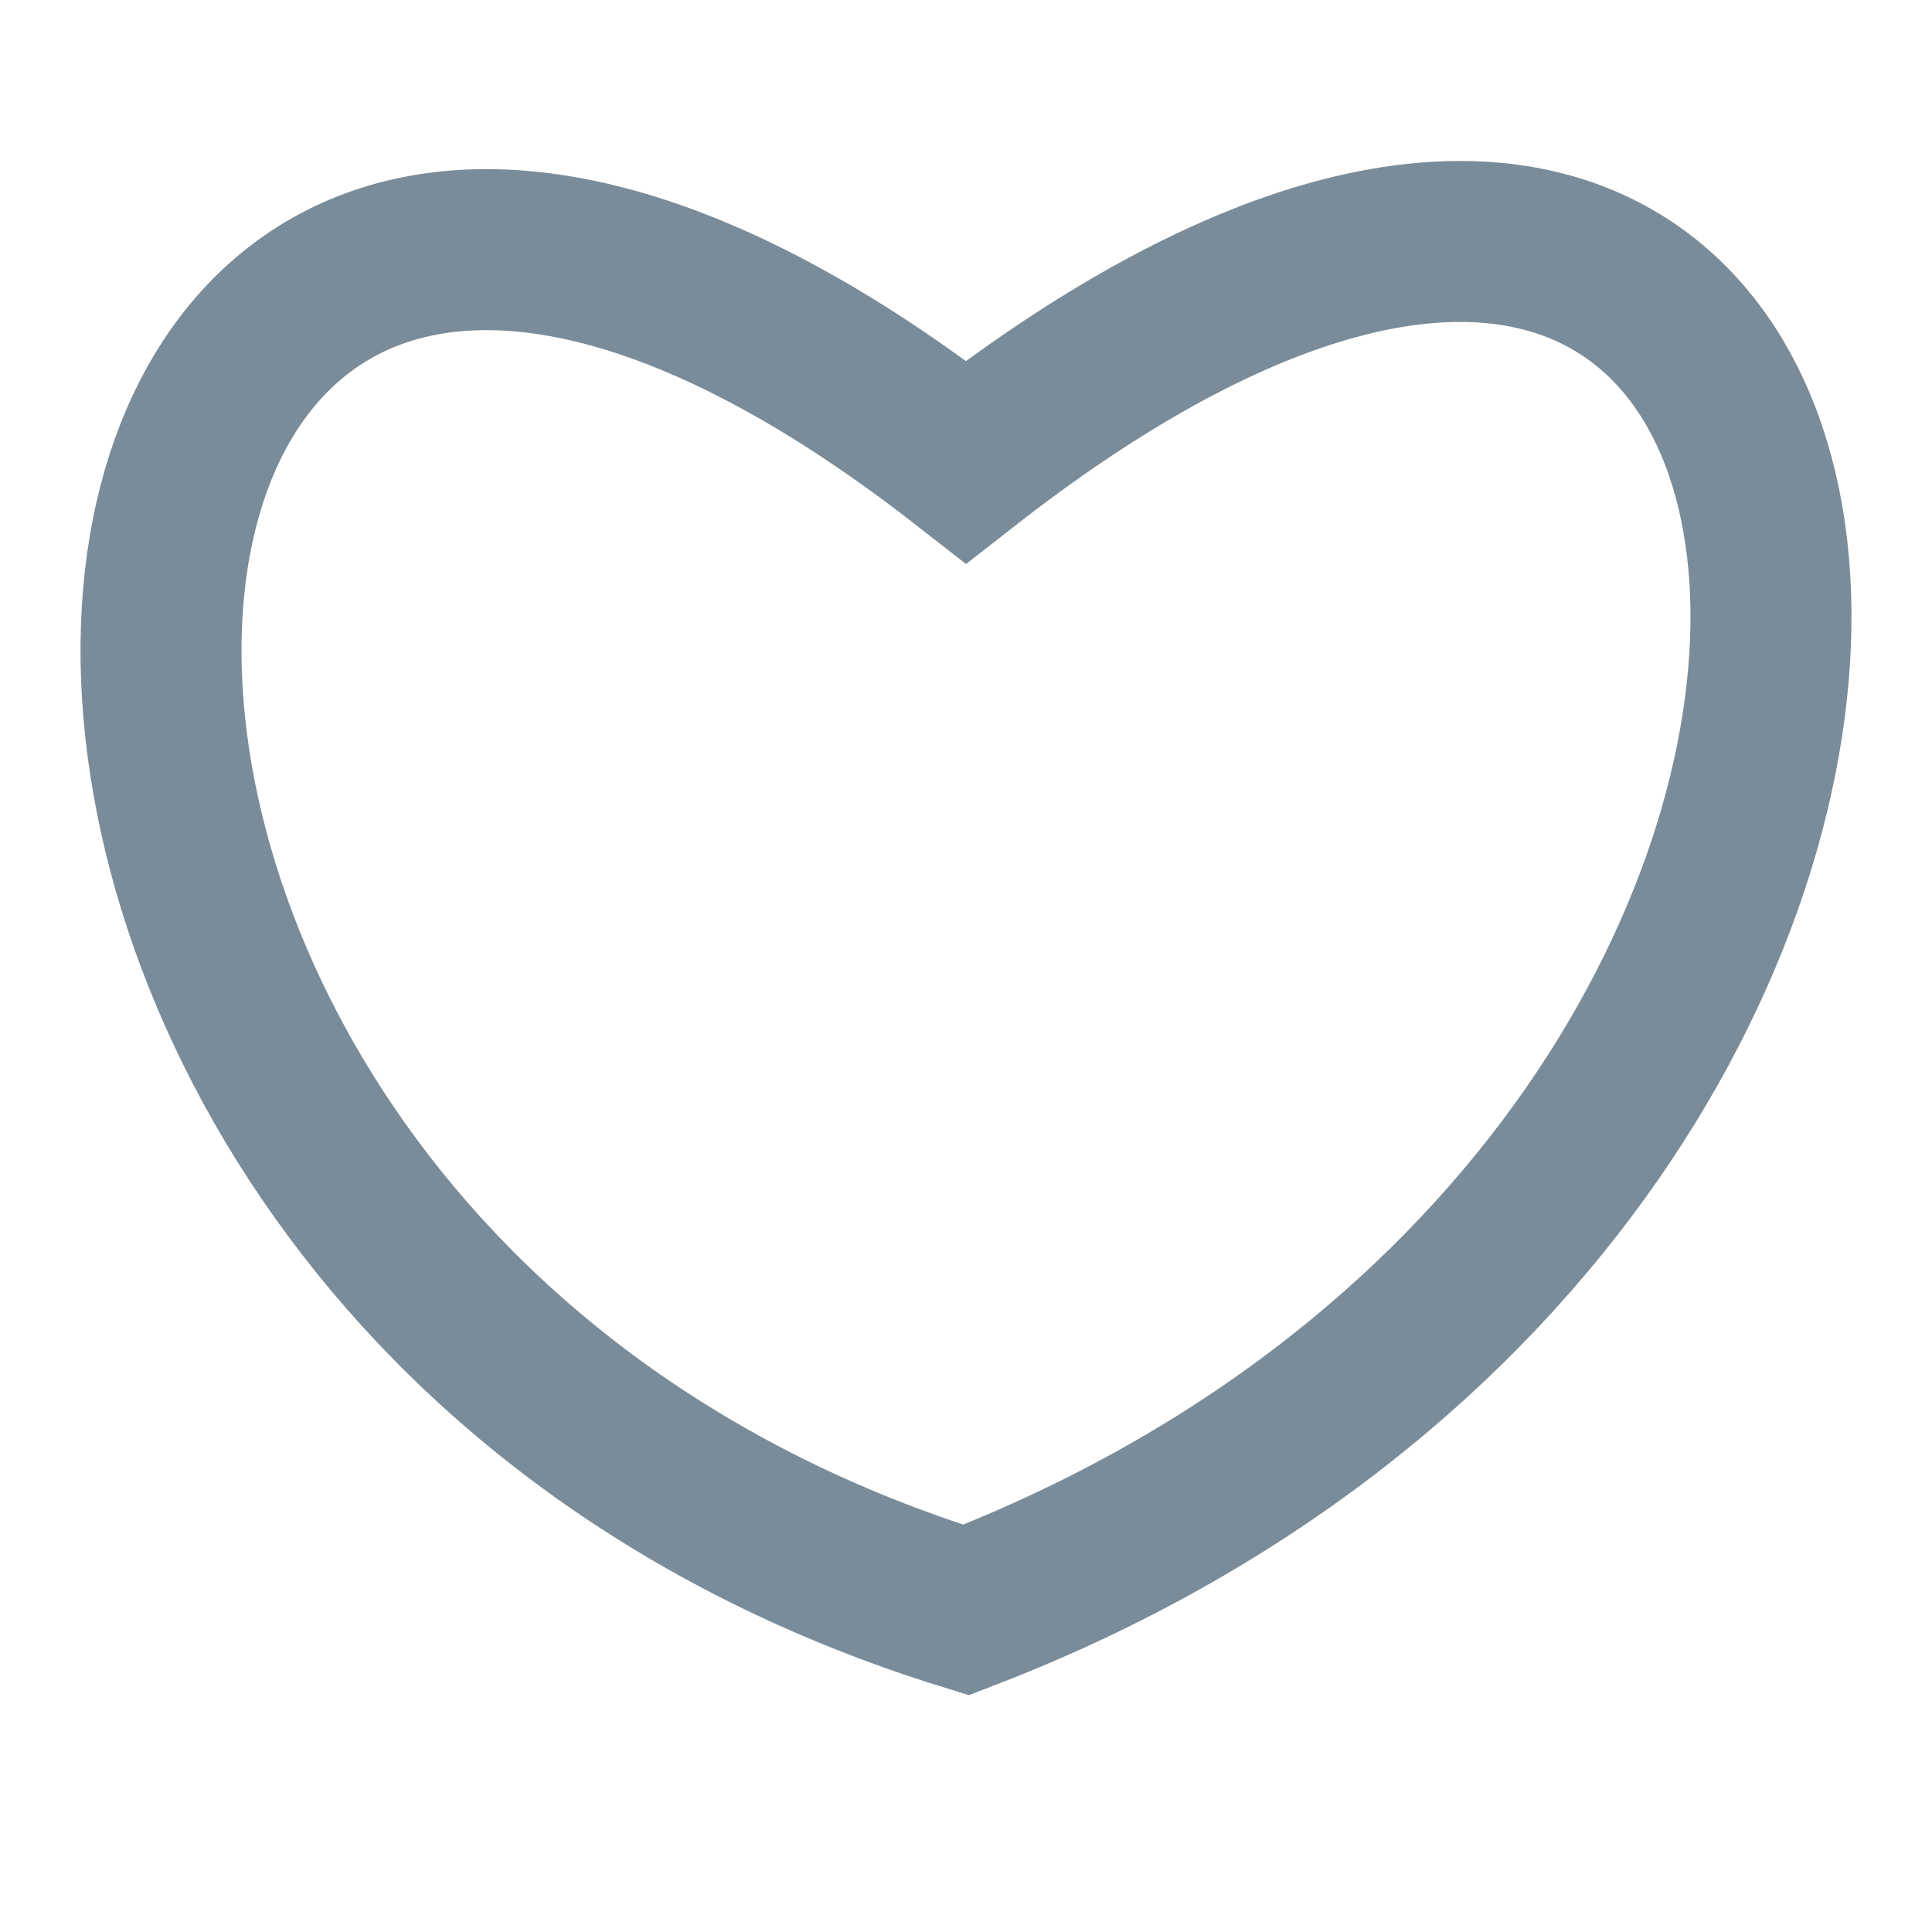
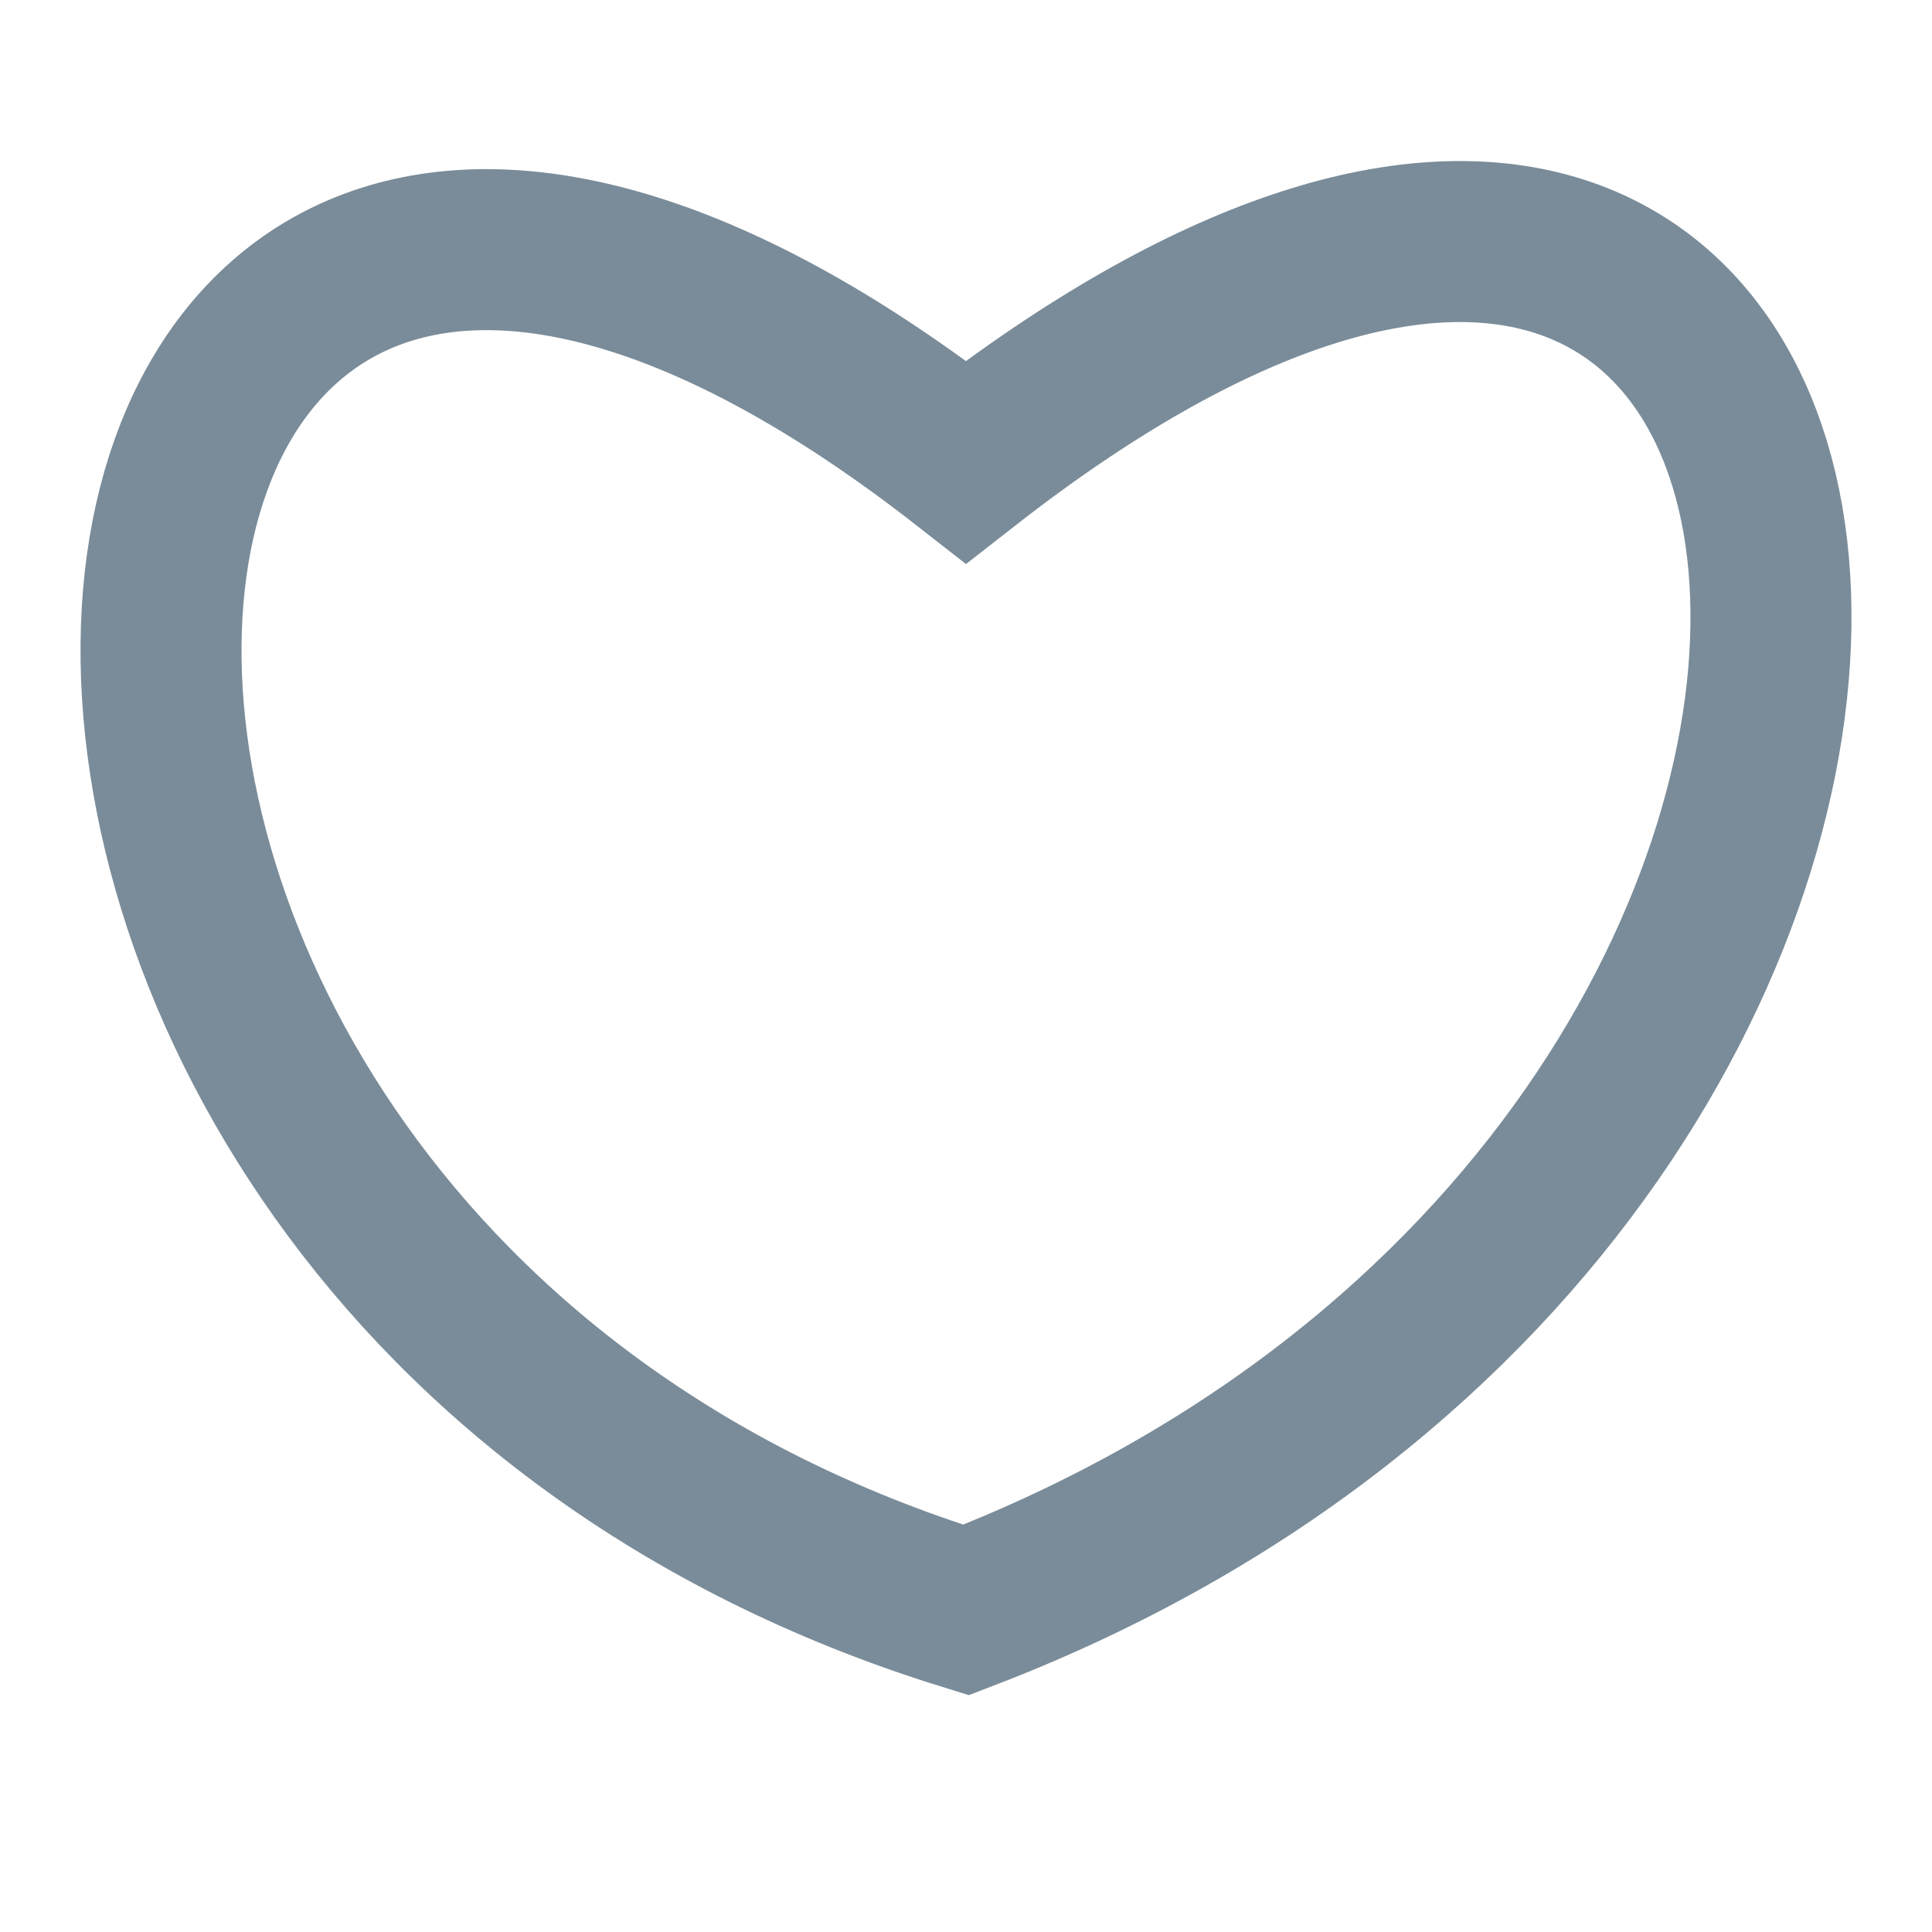
- <svg xmlns="http://www.w3.org/2000/svg" width="24px" height="24px" viewBox="0 0 24 24" version="1.1">
-   <defs />
-   <g id="Styleguide-presentation" stroke="none" stroke-width="1" fill="none" fill-rule="evenodd">
-     <g id="8.icons" transform="translate(-570, -344)">
-       <g id="icon-heart-grey" transform="translate(570, 344)">
-         <rect id="Rectangle-13" x="0" y="0" width="24" height="24" />
-         <path d="M12,5.738 C24.316,-3.878 26.313,14.49 12,20 C-2.313,15.57 -0.316,-3.878 12,5.738 Z" id="Rectangle-12" stroke="#7A8C99" stroke-width="2" />
-       </g>
-     </g>
-   </g>
+ <svg xmlns="http://www.w3.org/2000/svg" width="24" height="24">
+   <path d="M12 5.738C24.316-3.878 26.313 14.5 12 20-2.313 15.57-.316-3.878 12 5.738z" stroke="#7a8c99" stroke-width="2" fill="none" />
</svg>
